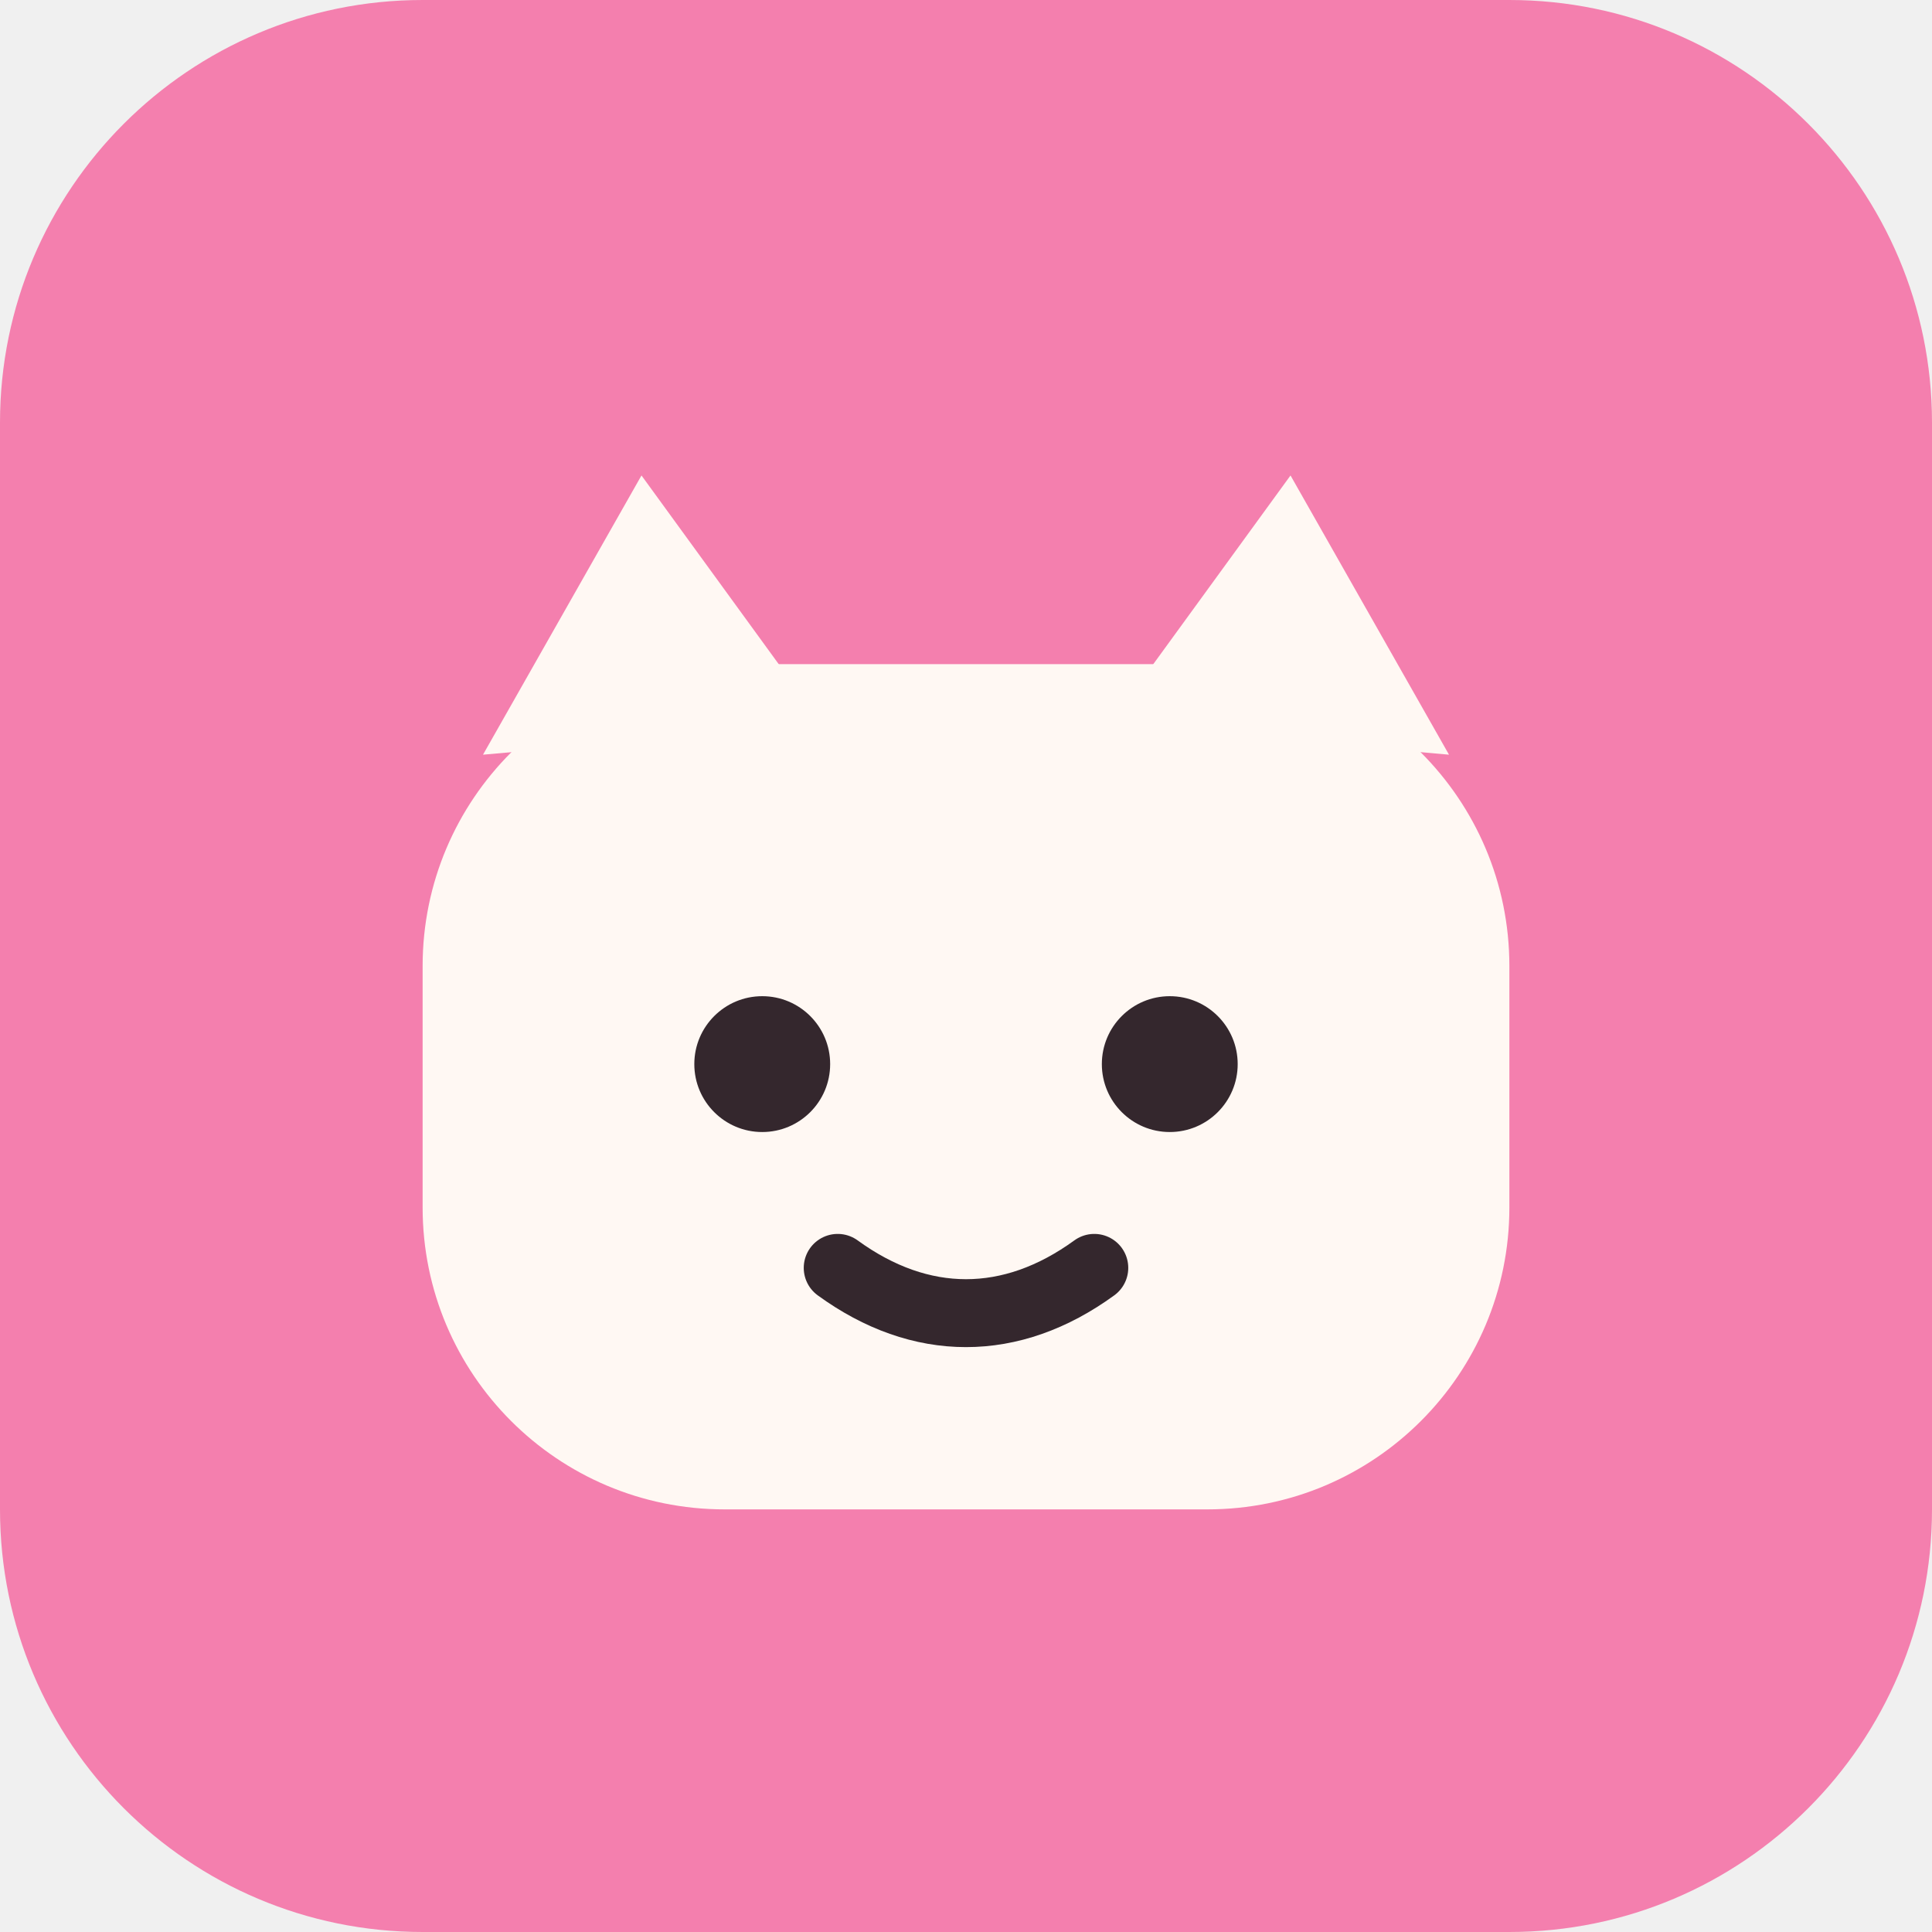
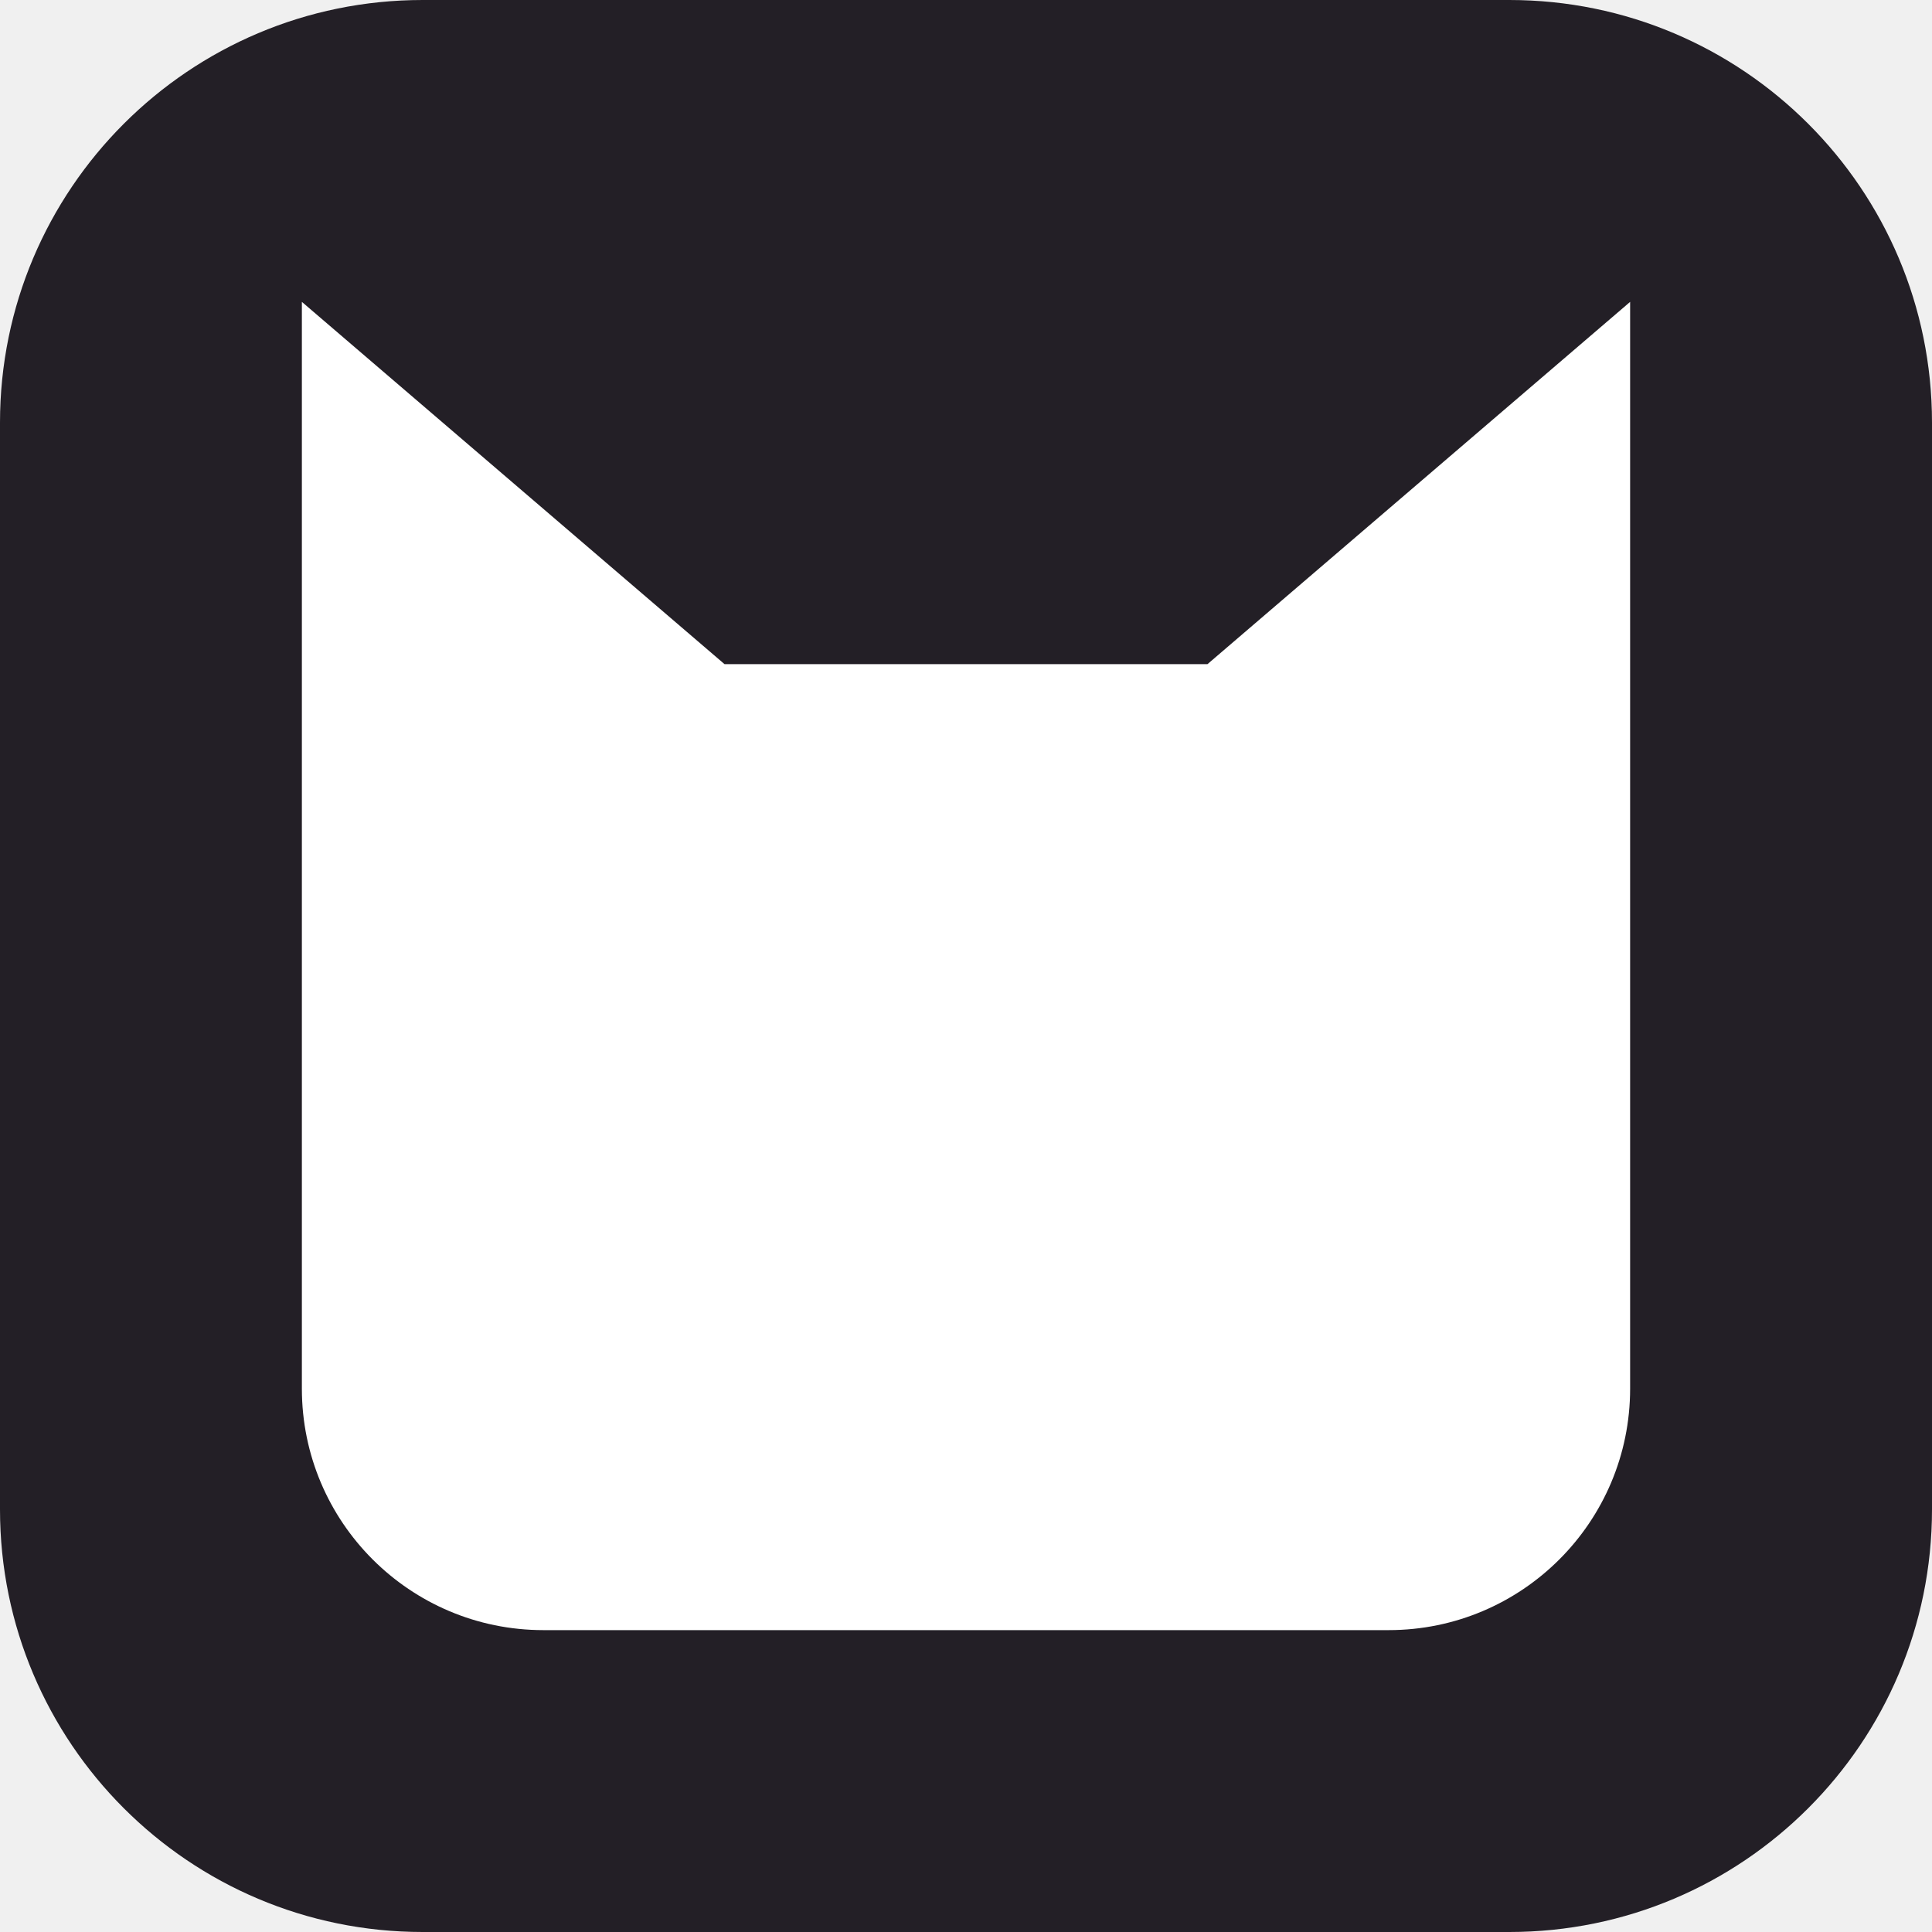
- <svg xmlns="http://www.w3.org/2000/svg" width="512" height="512" viewBox="0 0 512 512" fill="none">
-   <rect width="512" height="512" rx="112" fill="#F47FAE" />
-   <path d="M128 200L170 126L218 192" fill="#FFF8F3" />
-   <path d="M294 192L342 126L384 200" fill="#FFF8F3" />
-   <rect x="112" y="176" width="288" height="224" rx="80" fill="#FFF8F3" />
-   <circle cx="202" cy="282" r="18" fill="#34272D" />
-   <circle cx="310" cy="282" r="18" fill="#34272D" />
-   <path d="M222 336C244 352 268 352 290 336" stroke="#34272D" stroke-width="18" stroke-linecap="round" />
+ <svg xmlns="http://www.w3.org/2000/svg" width="512" height="512" viewBox="0 0 32 32">
+   <rect width="32" height="32" rx="7" fill="#231F26" />
+   <path d="M5 5L12 11H20L27 5V23A4 4 0 0 1 23 27H9A4 4 0 0 1 5 23Z" fill="#FFFFFF" />
</svg>
